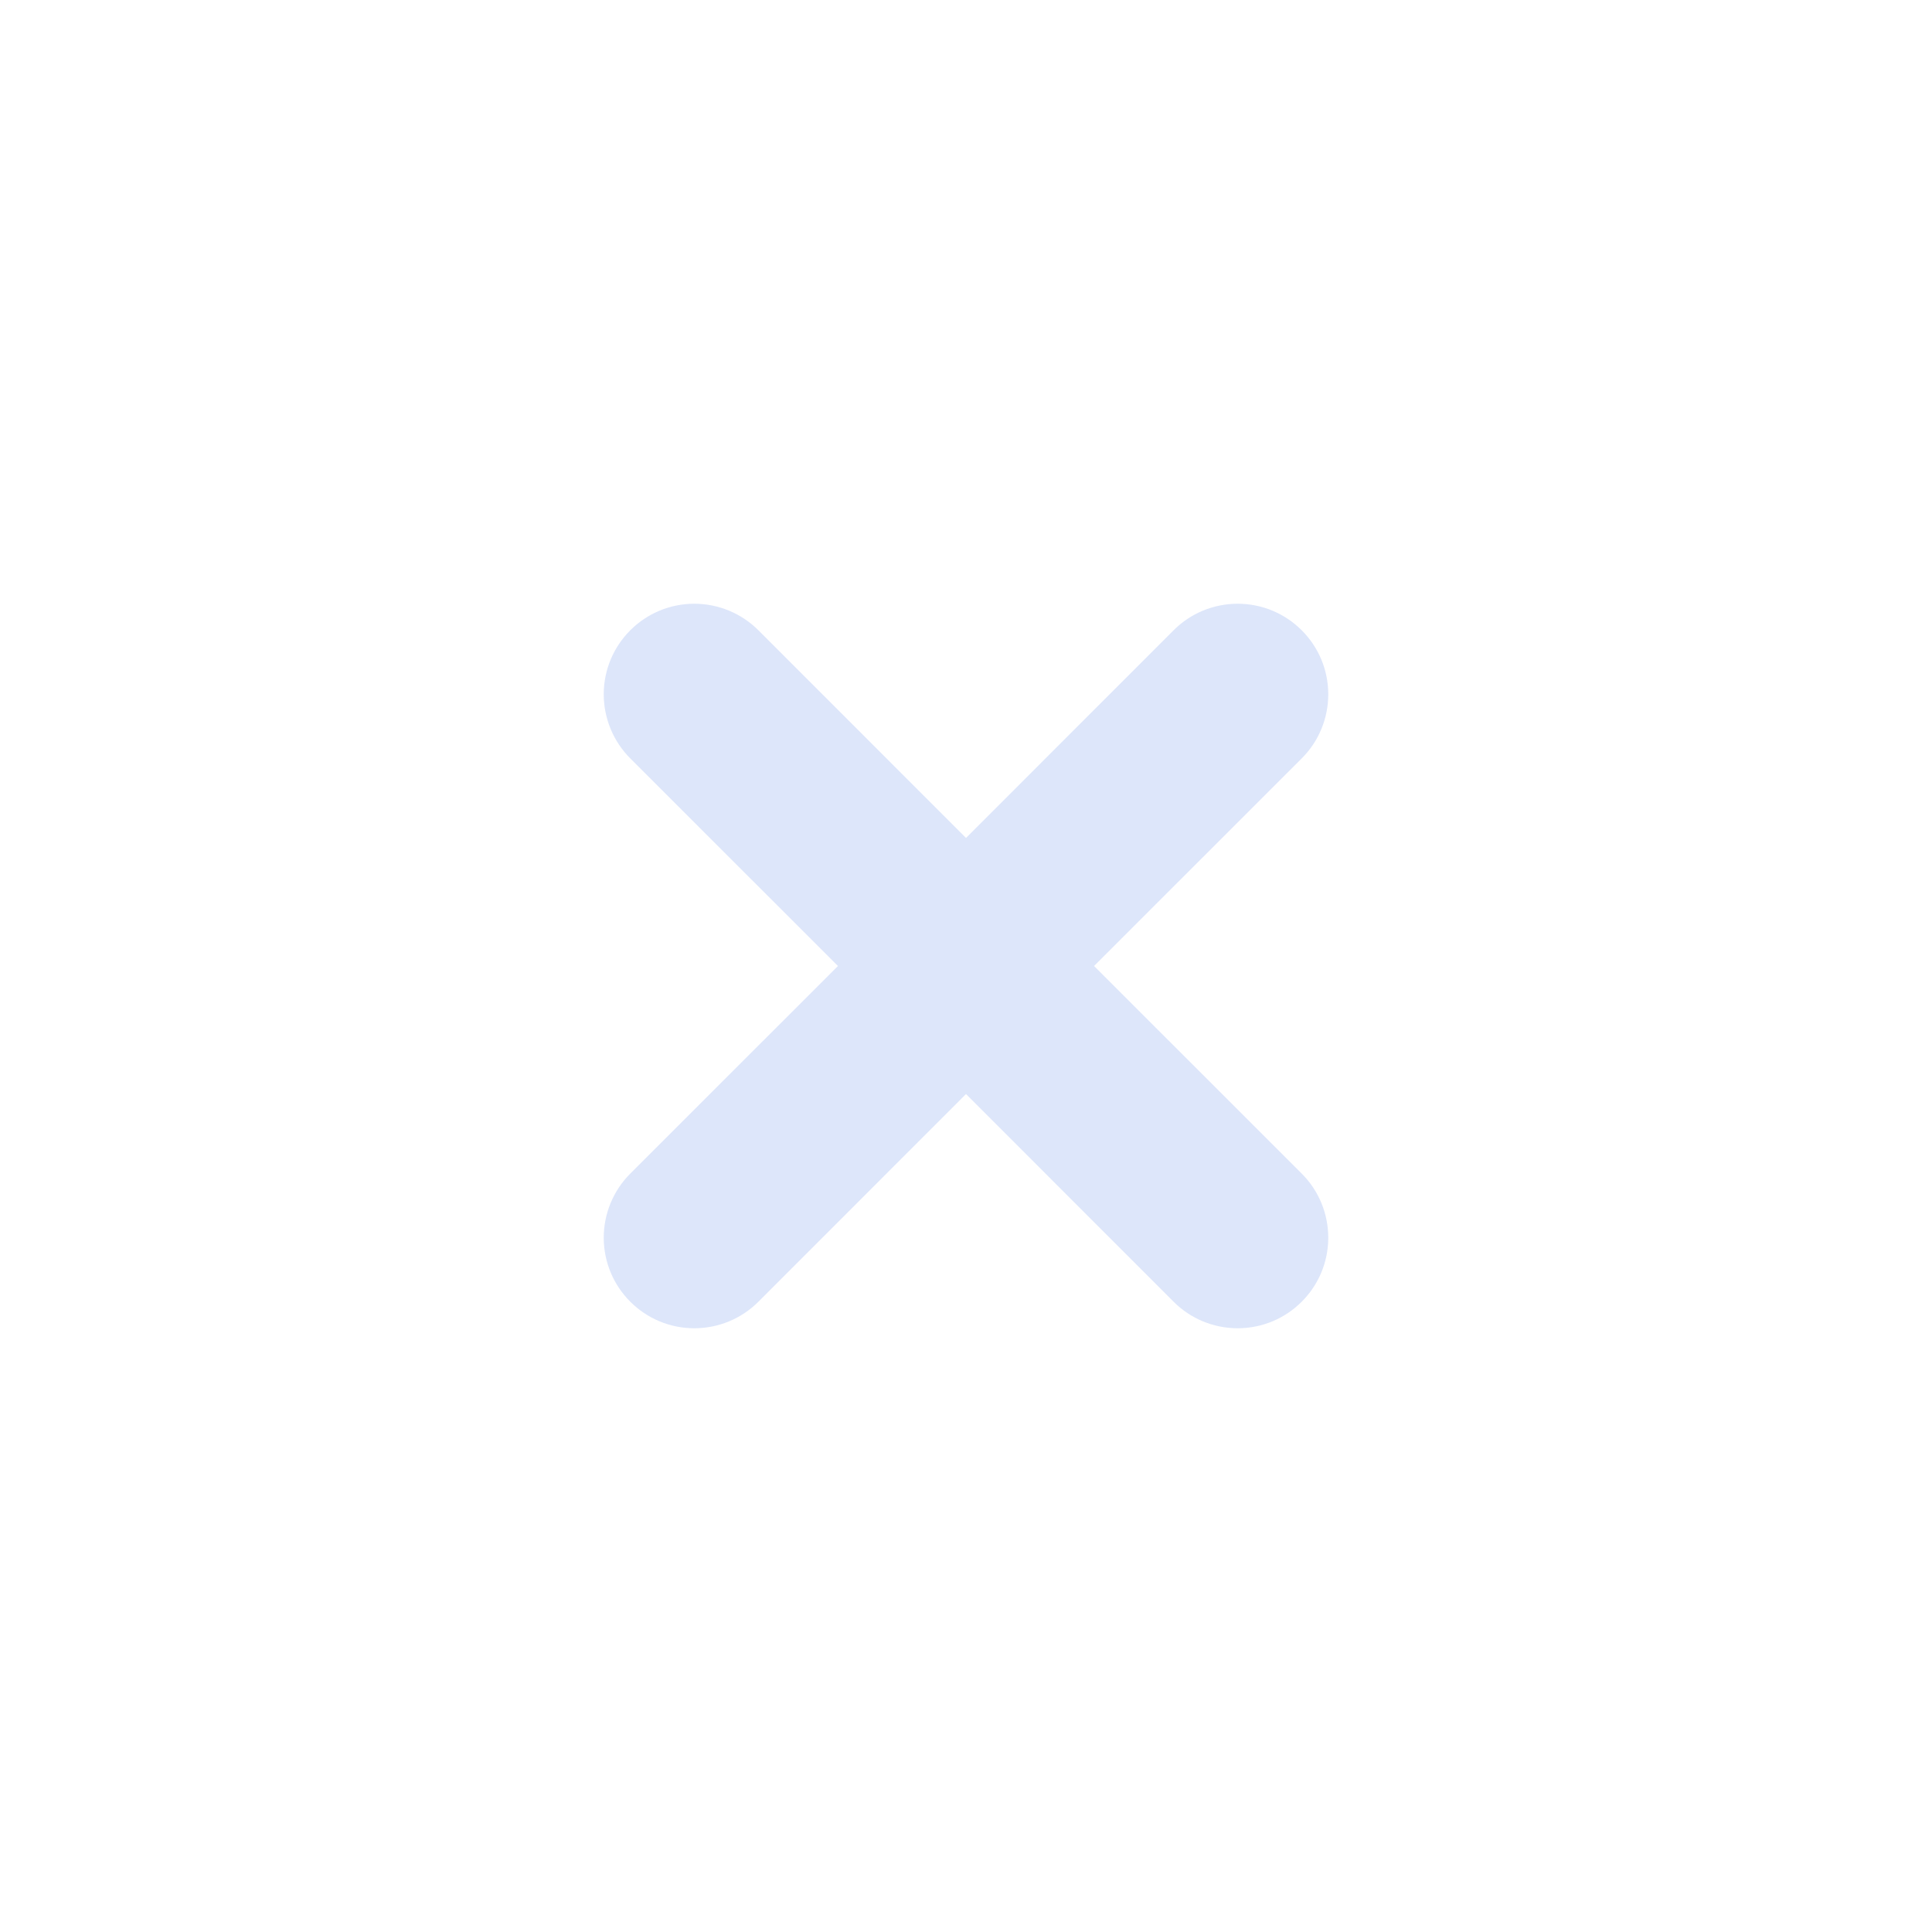
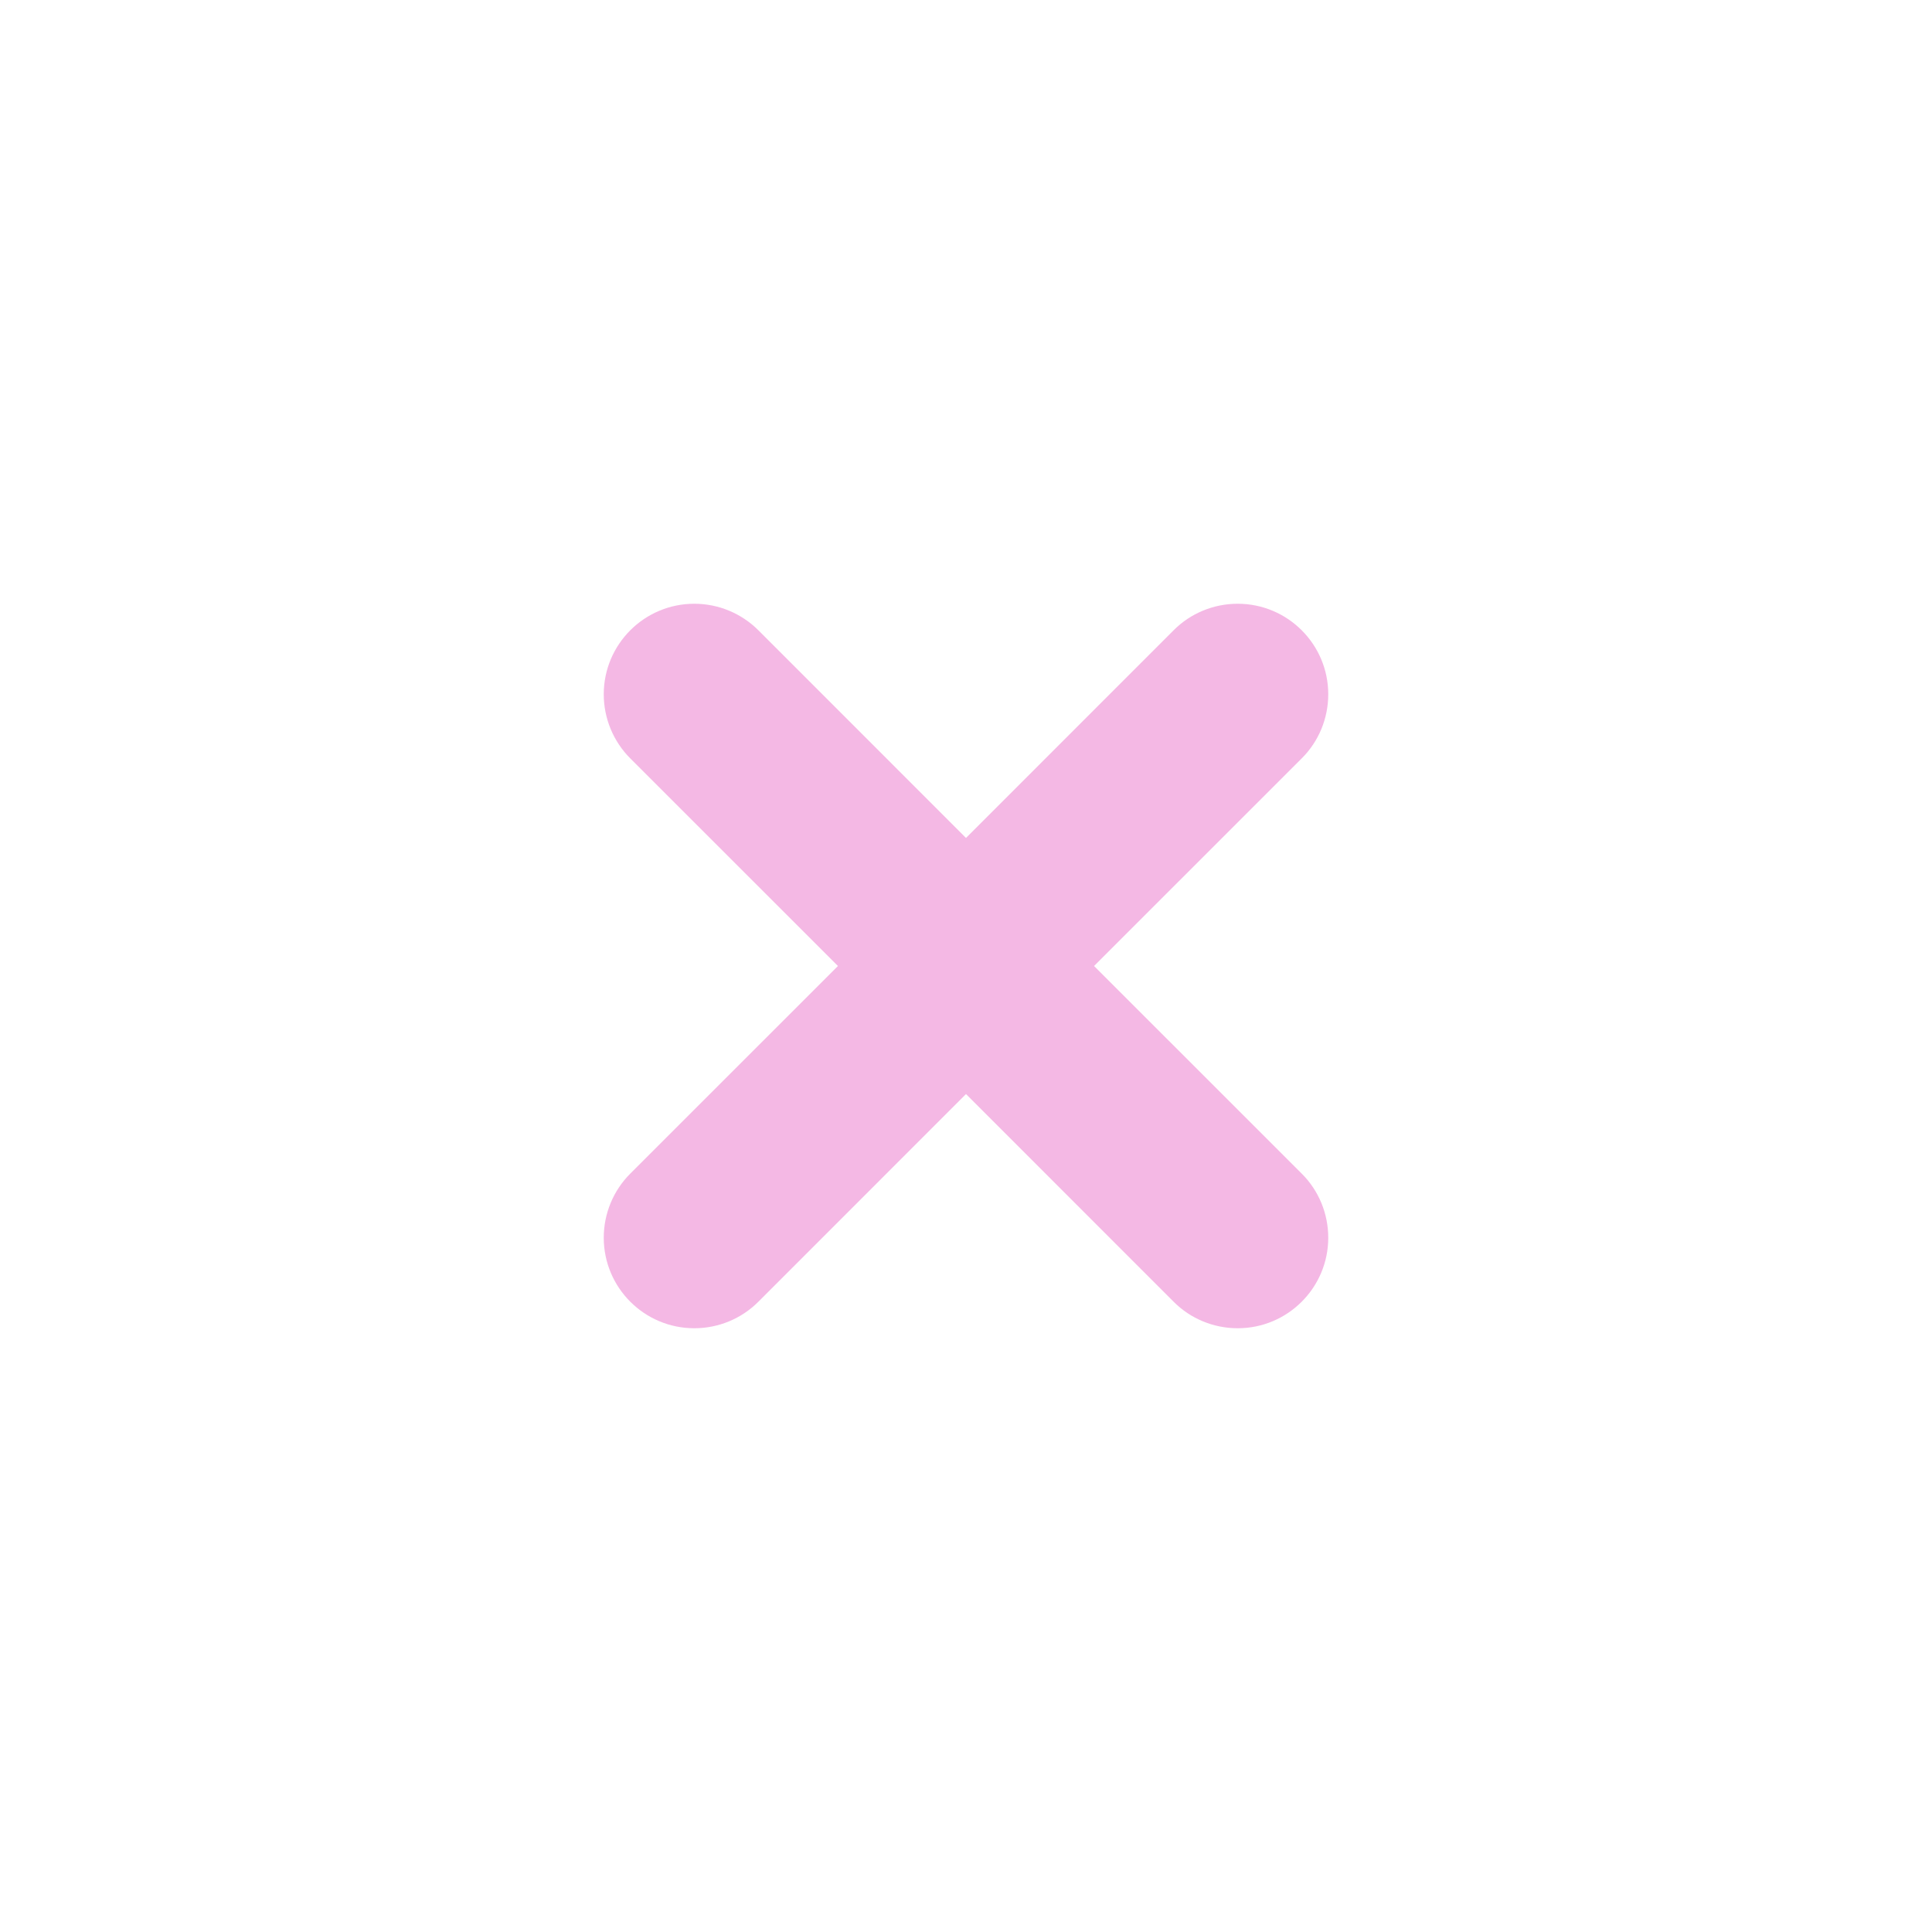
<svg xmlns="http://www.w3.org/2000/svg" width="32" height="32" viewBox="0 0 32 32" version="1.1" id="svg2">
  <defs id="defs2" />
-   <path id="path688" style="color:#ffffff;fill:#8caaee;stroke-width:1.5;stroke:none;fill-opacity:1;opacity:0.3" class="ColorScheme-Text" d="M 11.5 10 C 10.672 10 10 10.672 10 11.5 C 10 11.898 10.158 12.279 10.439 12.561 L 13.879 16 L 10.439 19.439 C 10.158 19.72 10 20.102 10 20.5 C 10 21.328 10.672 22 11.5 22 C 11.898 22 12.279 21.843 12.561 21.561 L 16 18.121 L 19.439 21.561 C 19.72 21.843 20.102 22 20.5 22 C 21.328 22 22 21.328 22 20.5 C 22 20.102 21.843 19.72 21.561 19.439 L 18.121 16 L 21.561 12.561 C 21.843 12.28 22 11.898 22 11.5 C 22 10.672 21.328 10 20.5 10 C 20.102 10 19.72 10.157 19.439 10.439 L 16 13.879 L 12.561 10.439 C 12.279 10.158 11.898 10 11.5 10 z " />
+   <path id="path688" style="color:#ffffff;fill:#f4b8e4;stroke-width:1.5;stroke:none;fill-opacity:1;opacity:1" class="ColorScheme-Text" d="M 11.5 10 C 10.672 10 10 10.672 10 11.5 C 10 11.898 10.158 12.279 10.439 12.561 L 13.879 16 L 10.439 19.439 C 10.158 19.72 10 20.102 10 20.5 C 10 21.328 10.672 22 11.5 22 C 11.898 22 12.279 21.843 12.561 21.561 L 16 18.121 L 19.439 21.561 C 19.72 21.843 20.102 22 20.5 22 C 21.328 22 22 21.328 22 20.5 C 22 20.102 21.843 19.72 21.561 19.439 L 18.121 16 L 21.561 12.561 C 21.843 12.28 22 11.898 22 11.5 C 22 10.672 21.328 10 20.5 10 C 20.102 10 19.72 10.157 19.439 10.439 L 16 13.879 L 12.561 10.439 C 12.279 10.158 11.898 10 11.5 10 z " />
</svg>
